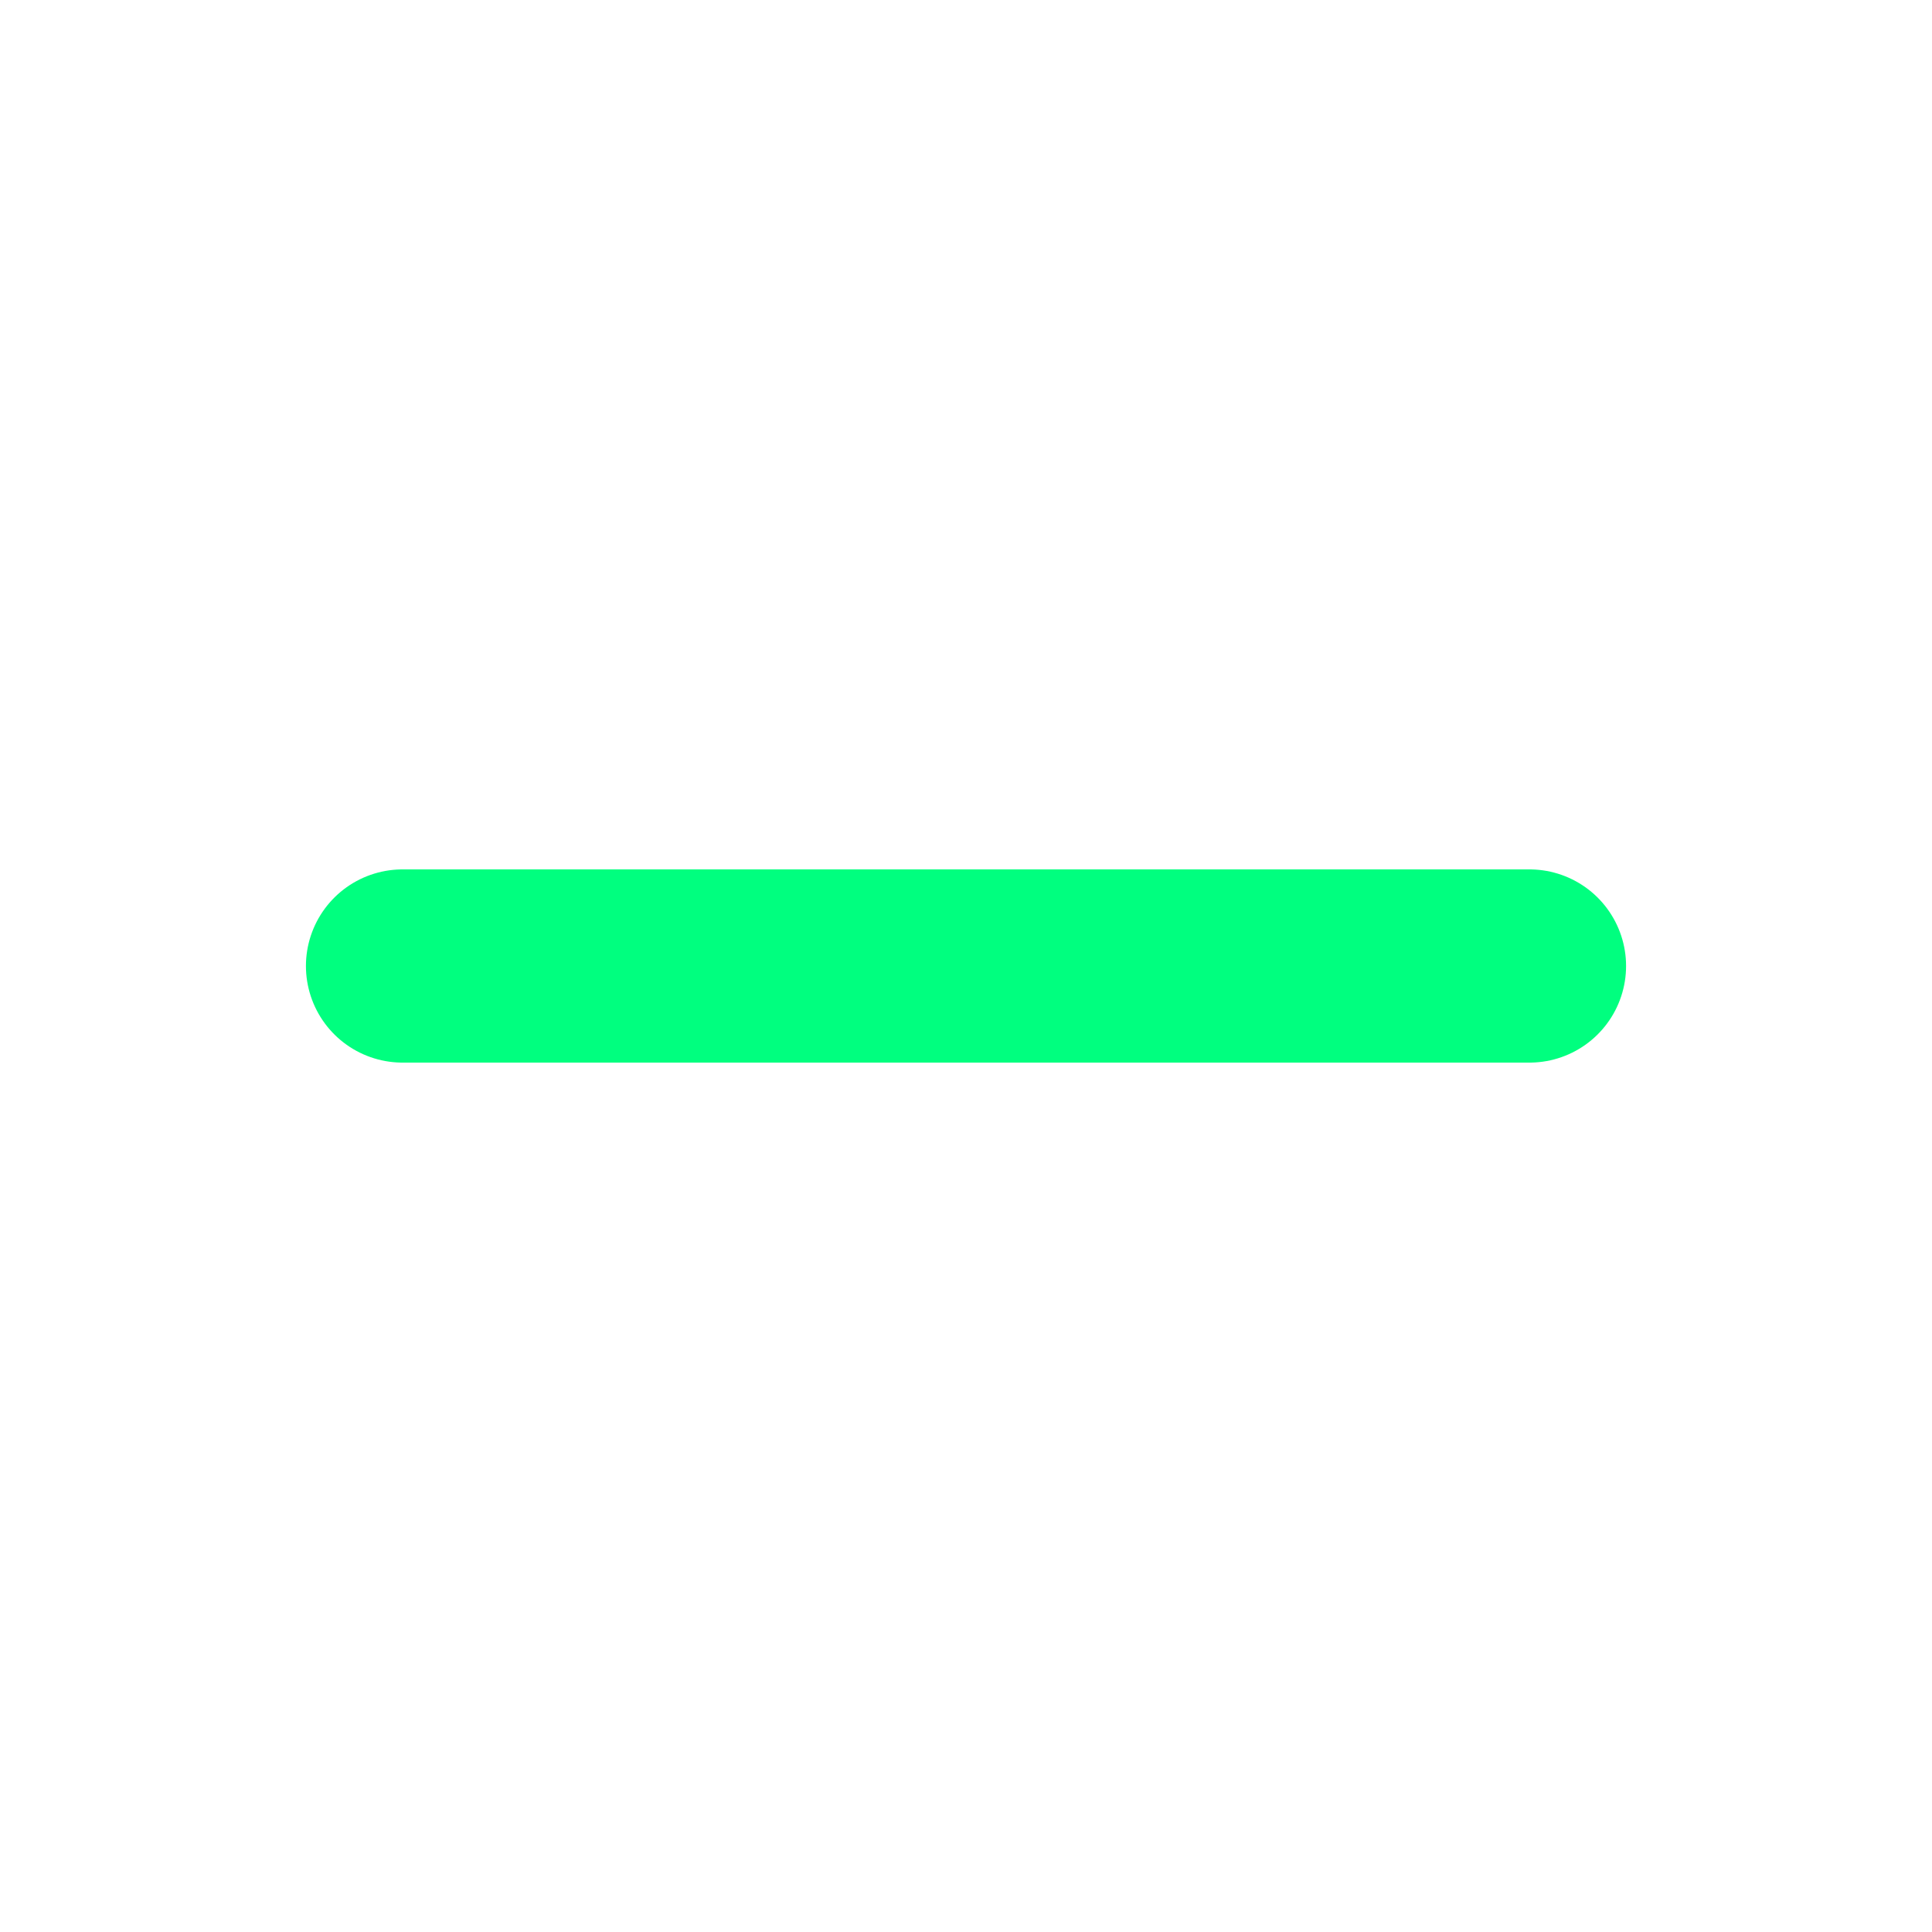
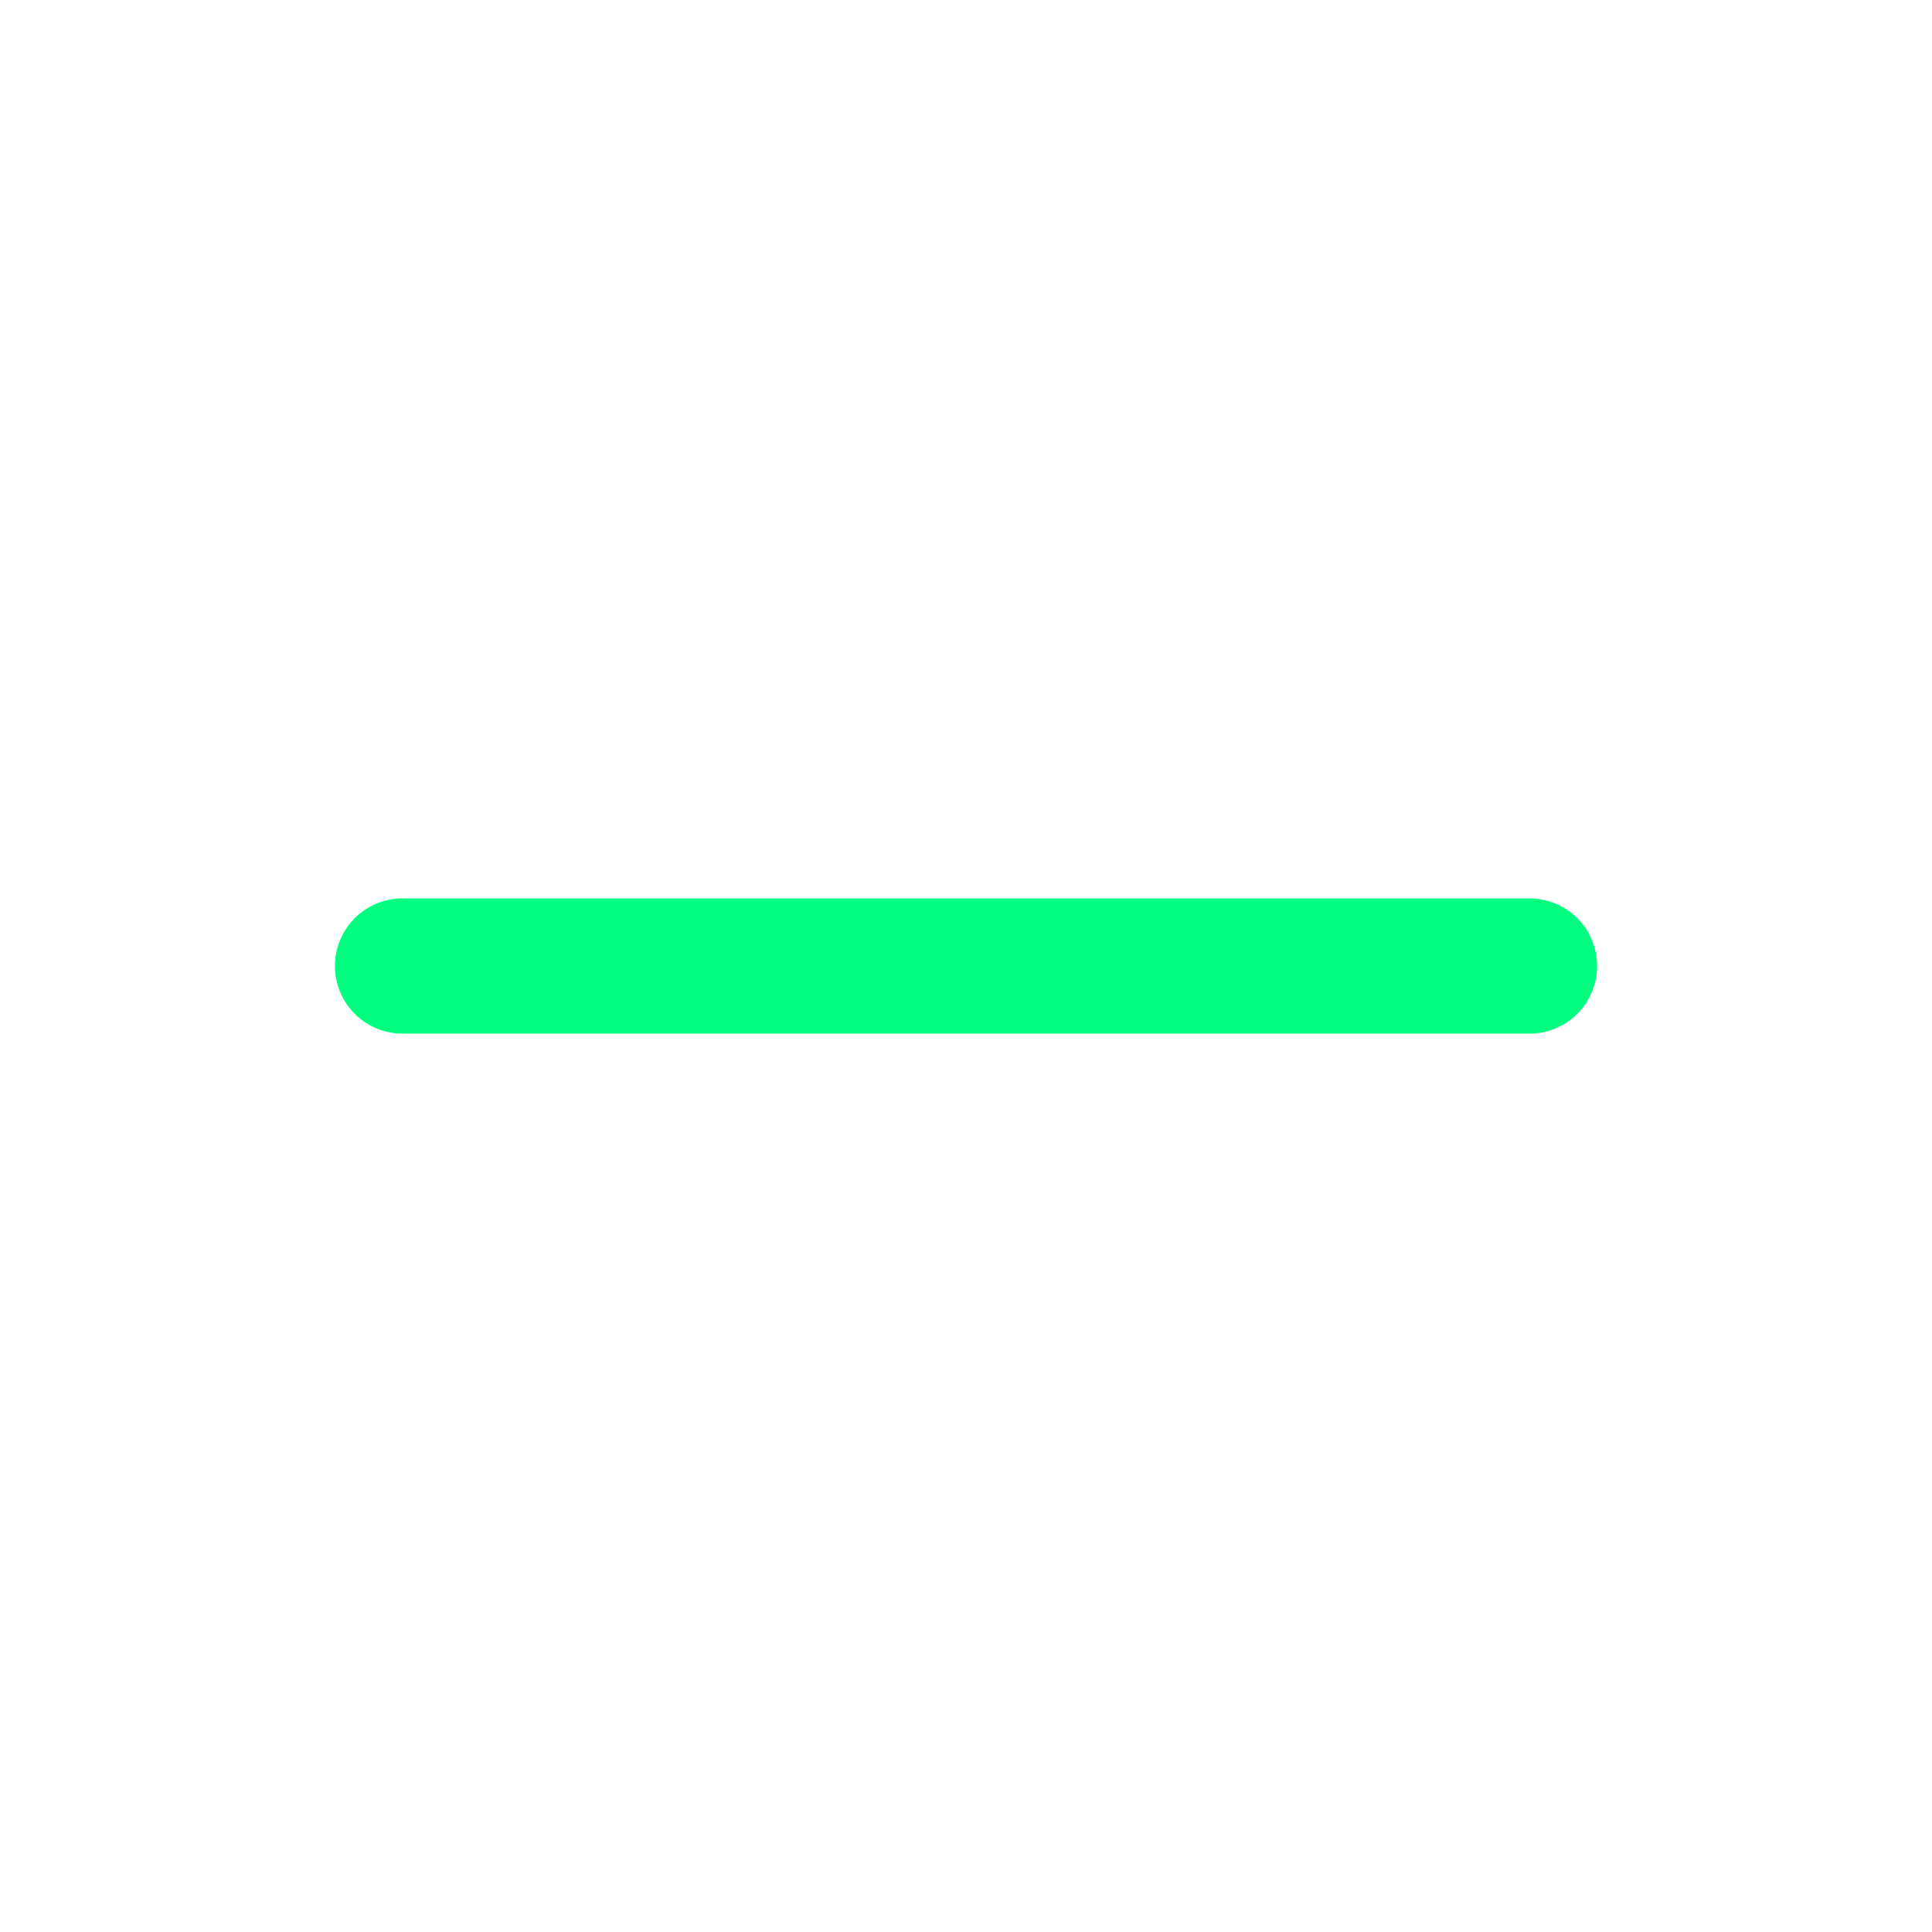
<svg xmlns="http://www.w3.org/2000/svg" width="20" height="20" viewBox="0 0 20 20" fill="none">
-   <path d="M4.167 10H15.833" stroke="#00FF7F" stroke-width="2" stroke-linecap="round" stroke-linejoin="round" />
+   <path d="M4.167 10H15.833" stroke="#00FF7F" stroke-width="1.4" stroke-linecap="round" stroke-linejoin="round" />
</svg>
